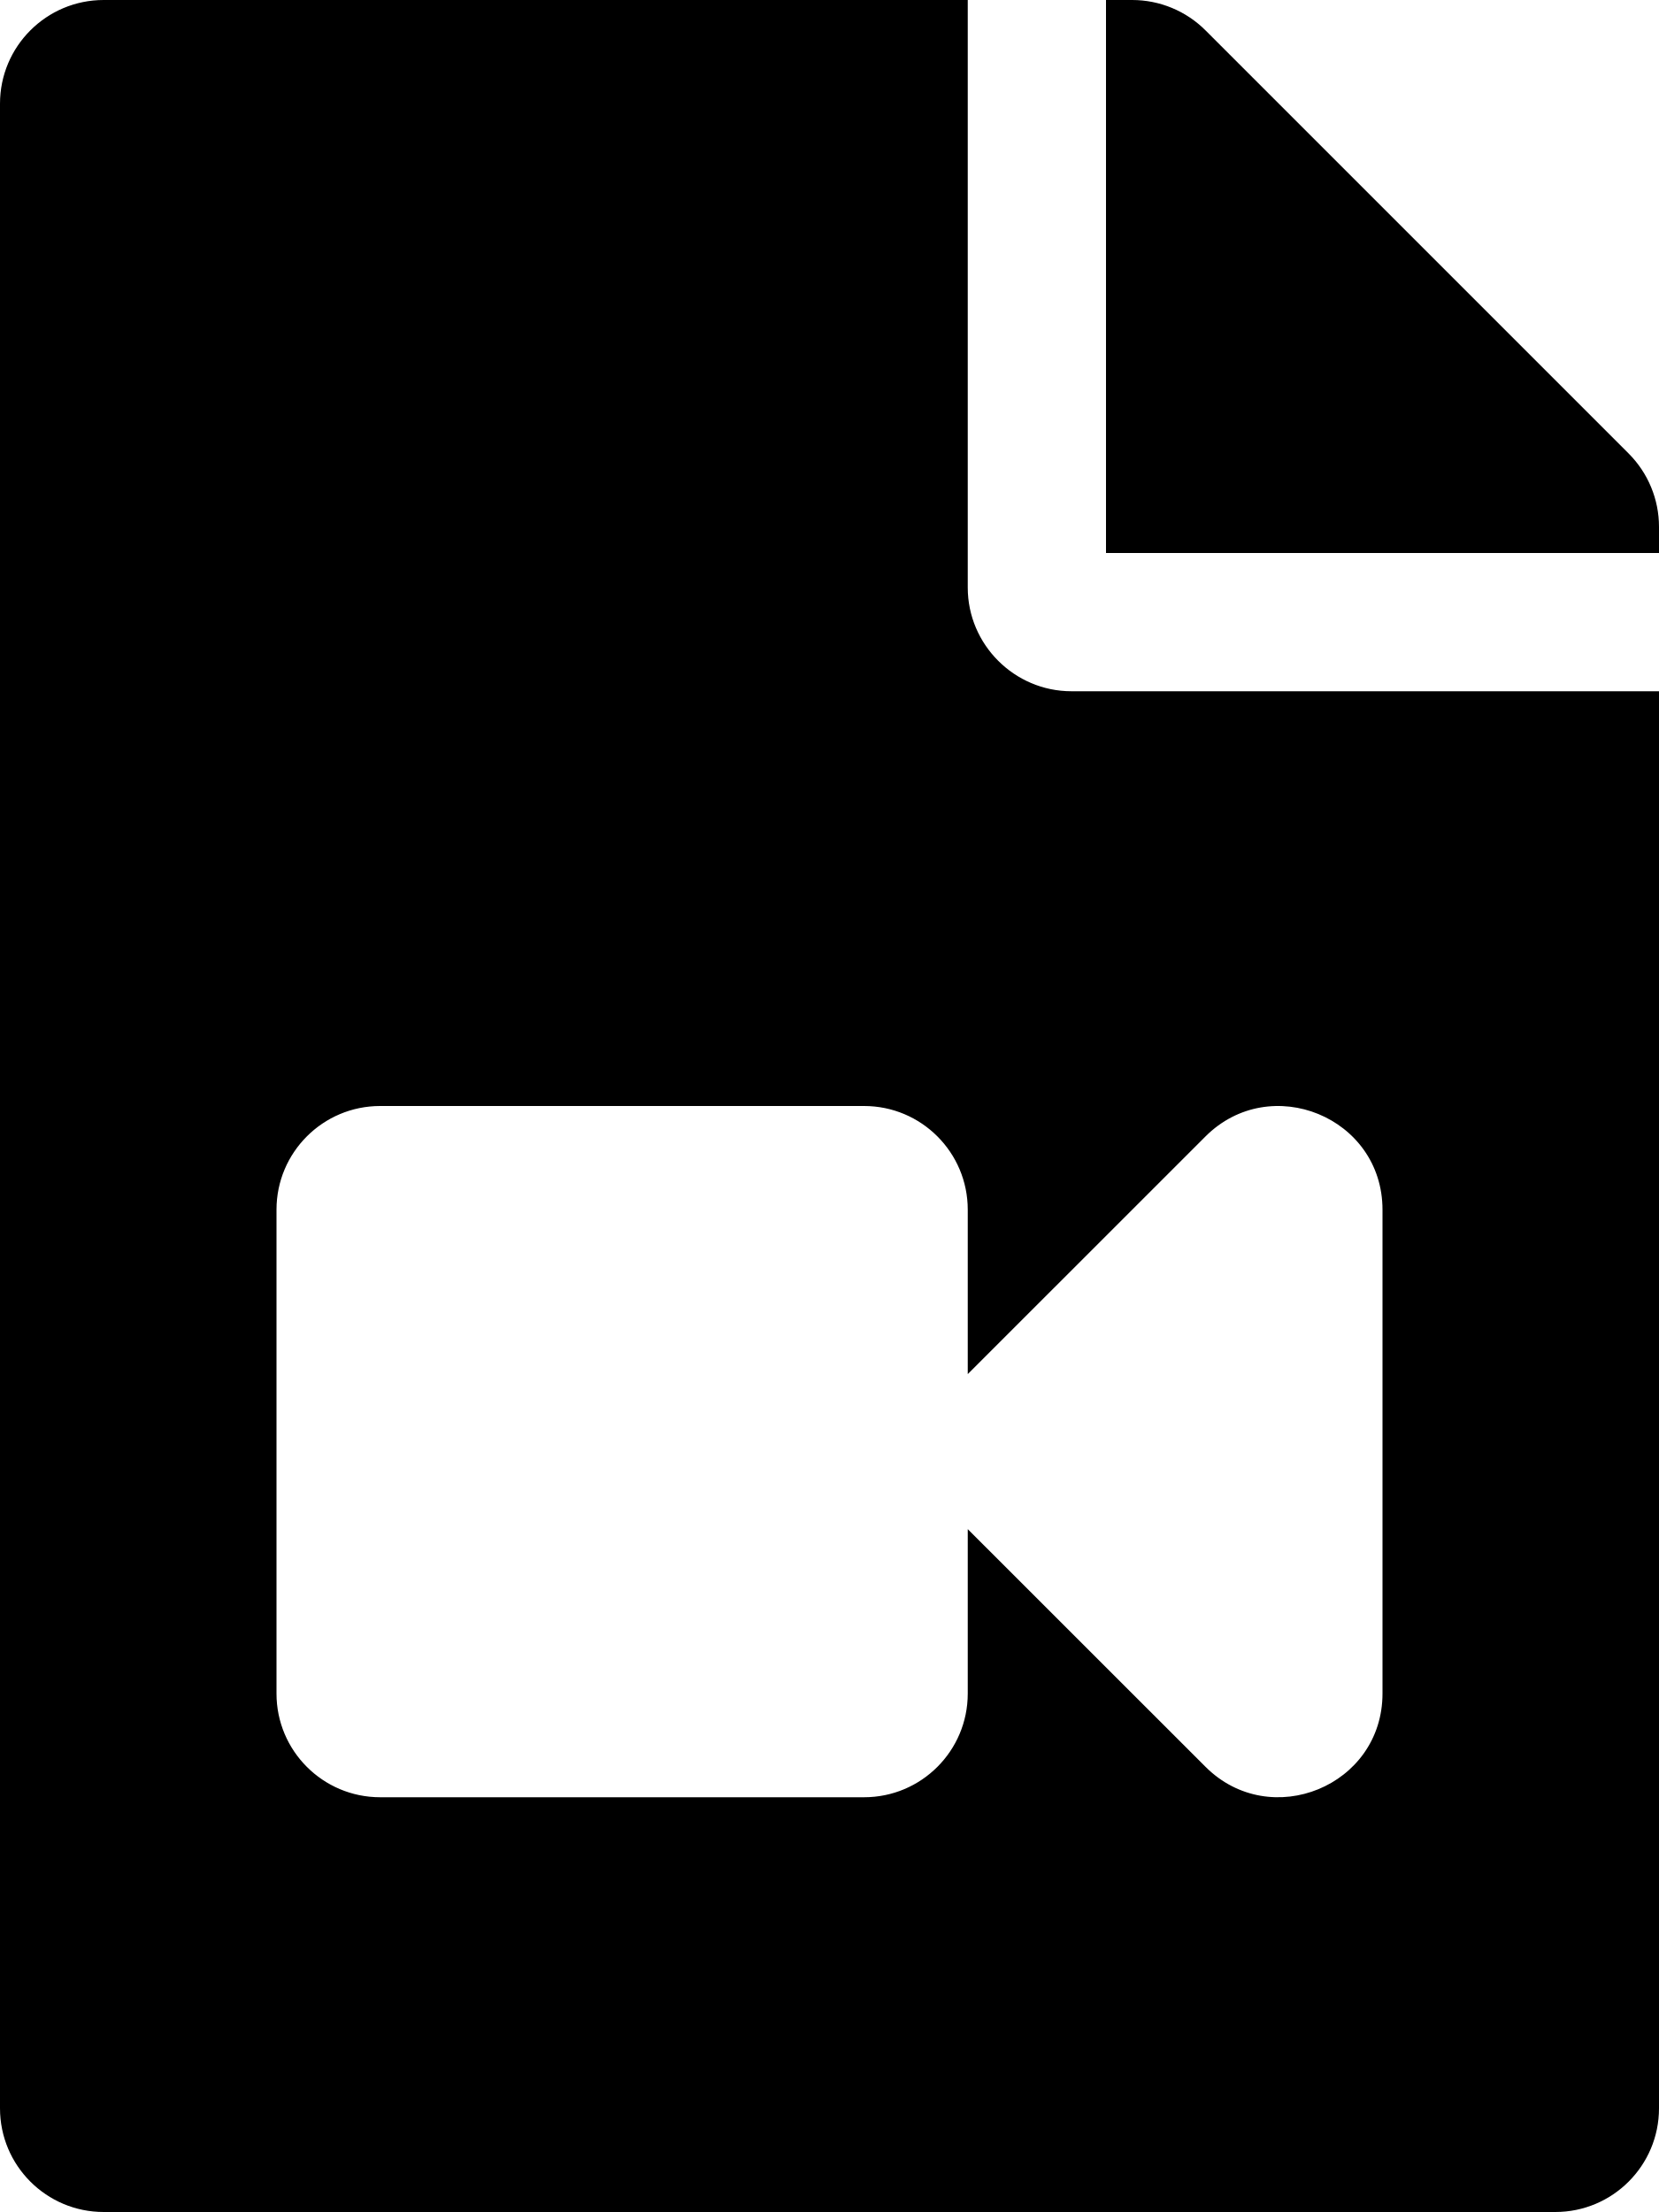
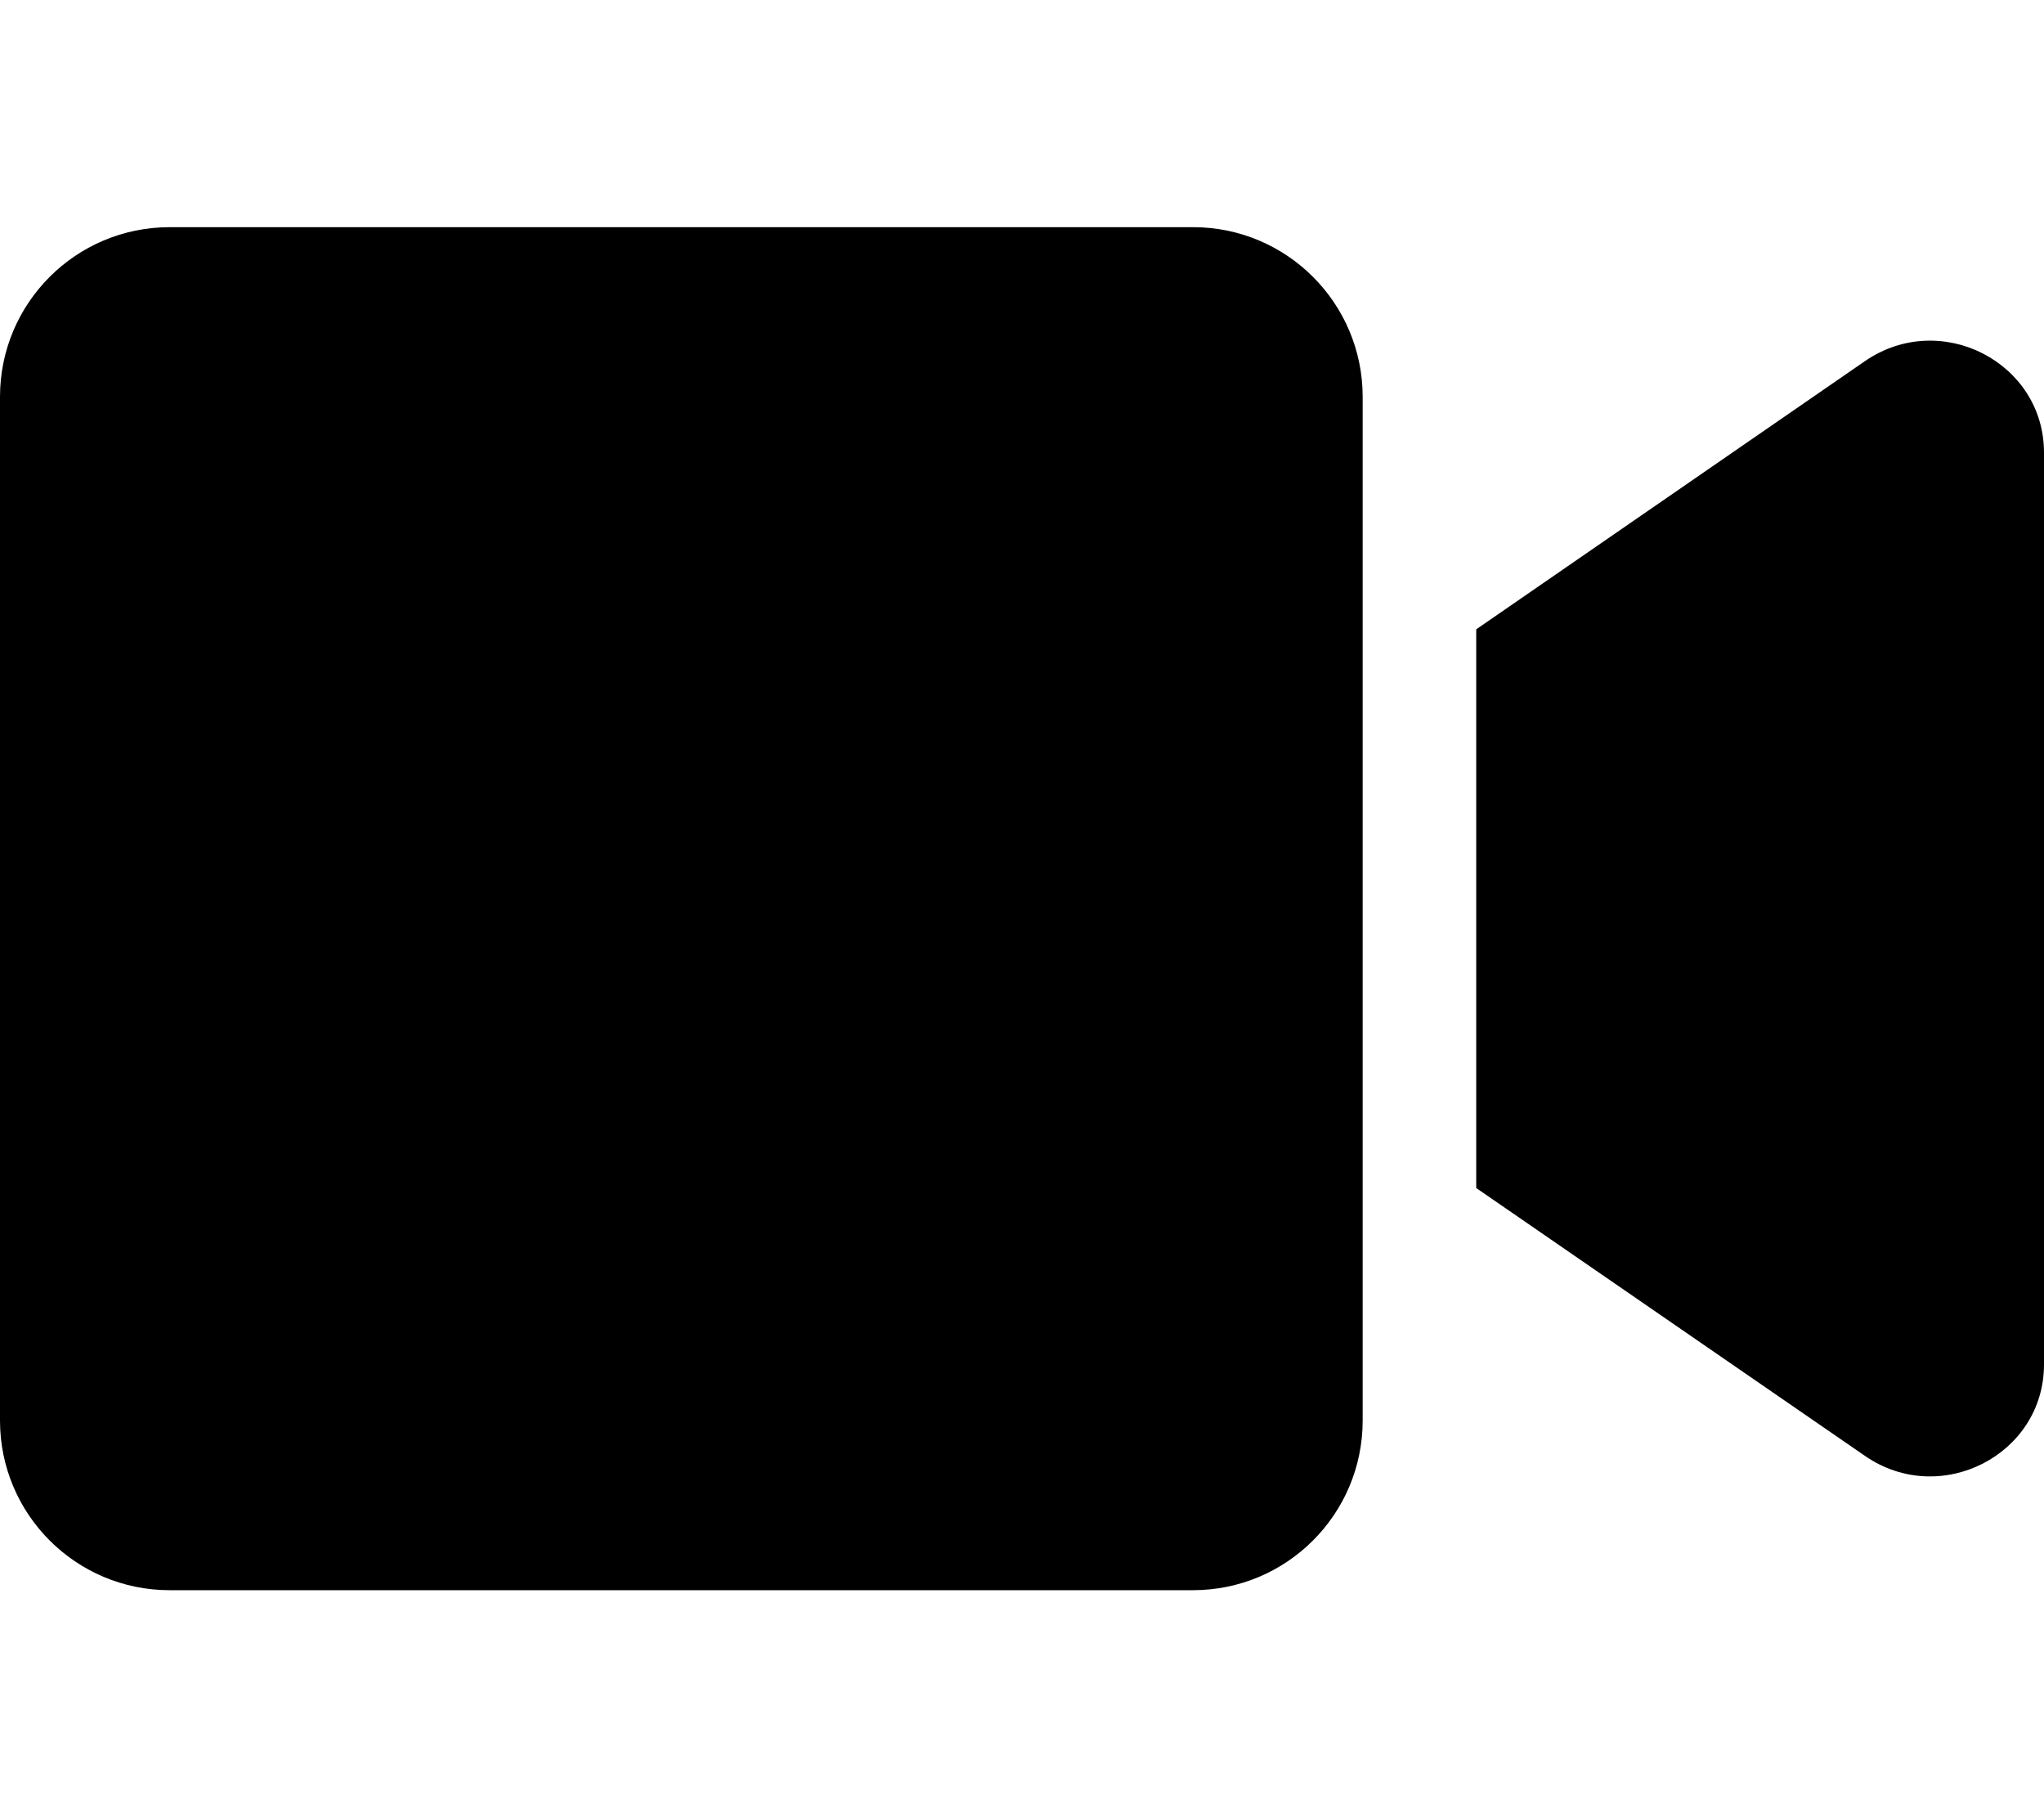
- <svg xmlns="http://www.w3.org/2000/svg" viewBox="0 0 384 512">
-   <path d="M384 121.941V128H256V0h6.059c6.365 0 12.47 2.529 16.971 7.029l97.941 97.941A24.005 24.005 0 0 1 384 121.941zM224 136V0H24C10.745 0 0 10.745 0 24v464c0 13.255 10.745 24 24 24h336c13.255 0 24-10.745 24-24V160H248c-13.2 0-24-10.8-24-24zm96 144.016v111.963c0 21.445-25.943 31.998-40.971 16.971L224 353.941V392c0 13.255-10.745 24-24 24H88c-13.255 0-24-10.745-24-24V280c0-13.255 10.745-24 24-24h112c13.255 0 24 10.745 24 24v38.059l55.029-55.013c15.011-15.01 40.971-4.491 40.971 16.97z" />
+ <svg xmlns="http://www.w3.org/2000/svg" viewBox="0 0 576 512">
+   <path d="M336.2 64H47.8C21.4 64 0 85.4 0 111.8v288.4C0 426.6 21.4 448 47.8 448h288.4c26.4 0 47.8-21.4 47.8-47.8V111.8c0-26.4-21.4-47.8-47.8-47.8zm189.4 37.7L416 177.3v157.4l109.6 75.5c21.2 14.6 50.4-.3 50.4-25.8V127.5c0-25.4-29.1-40.4-50.4-25.8z" />
</svg>
